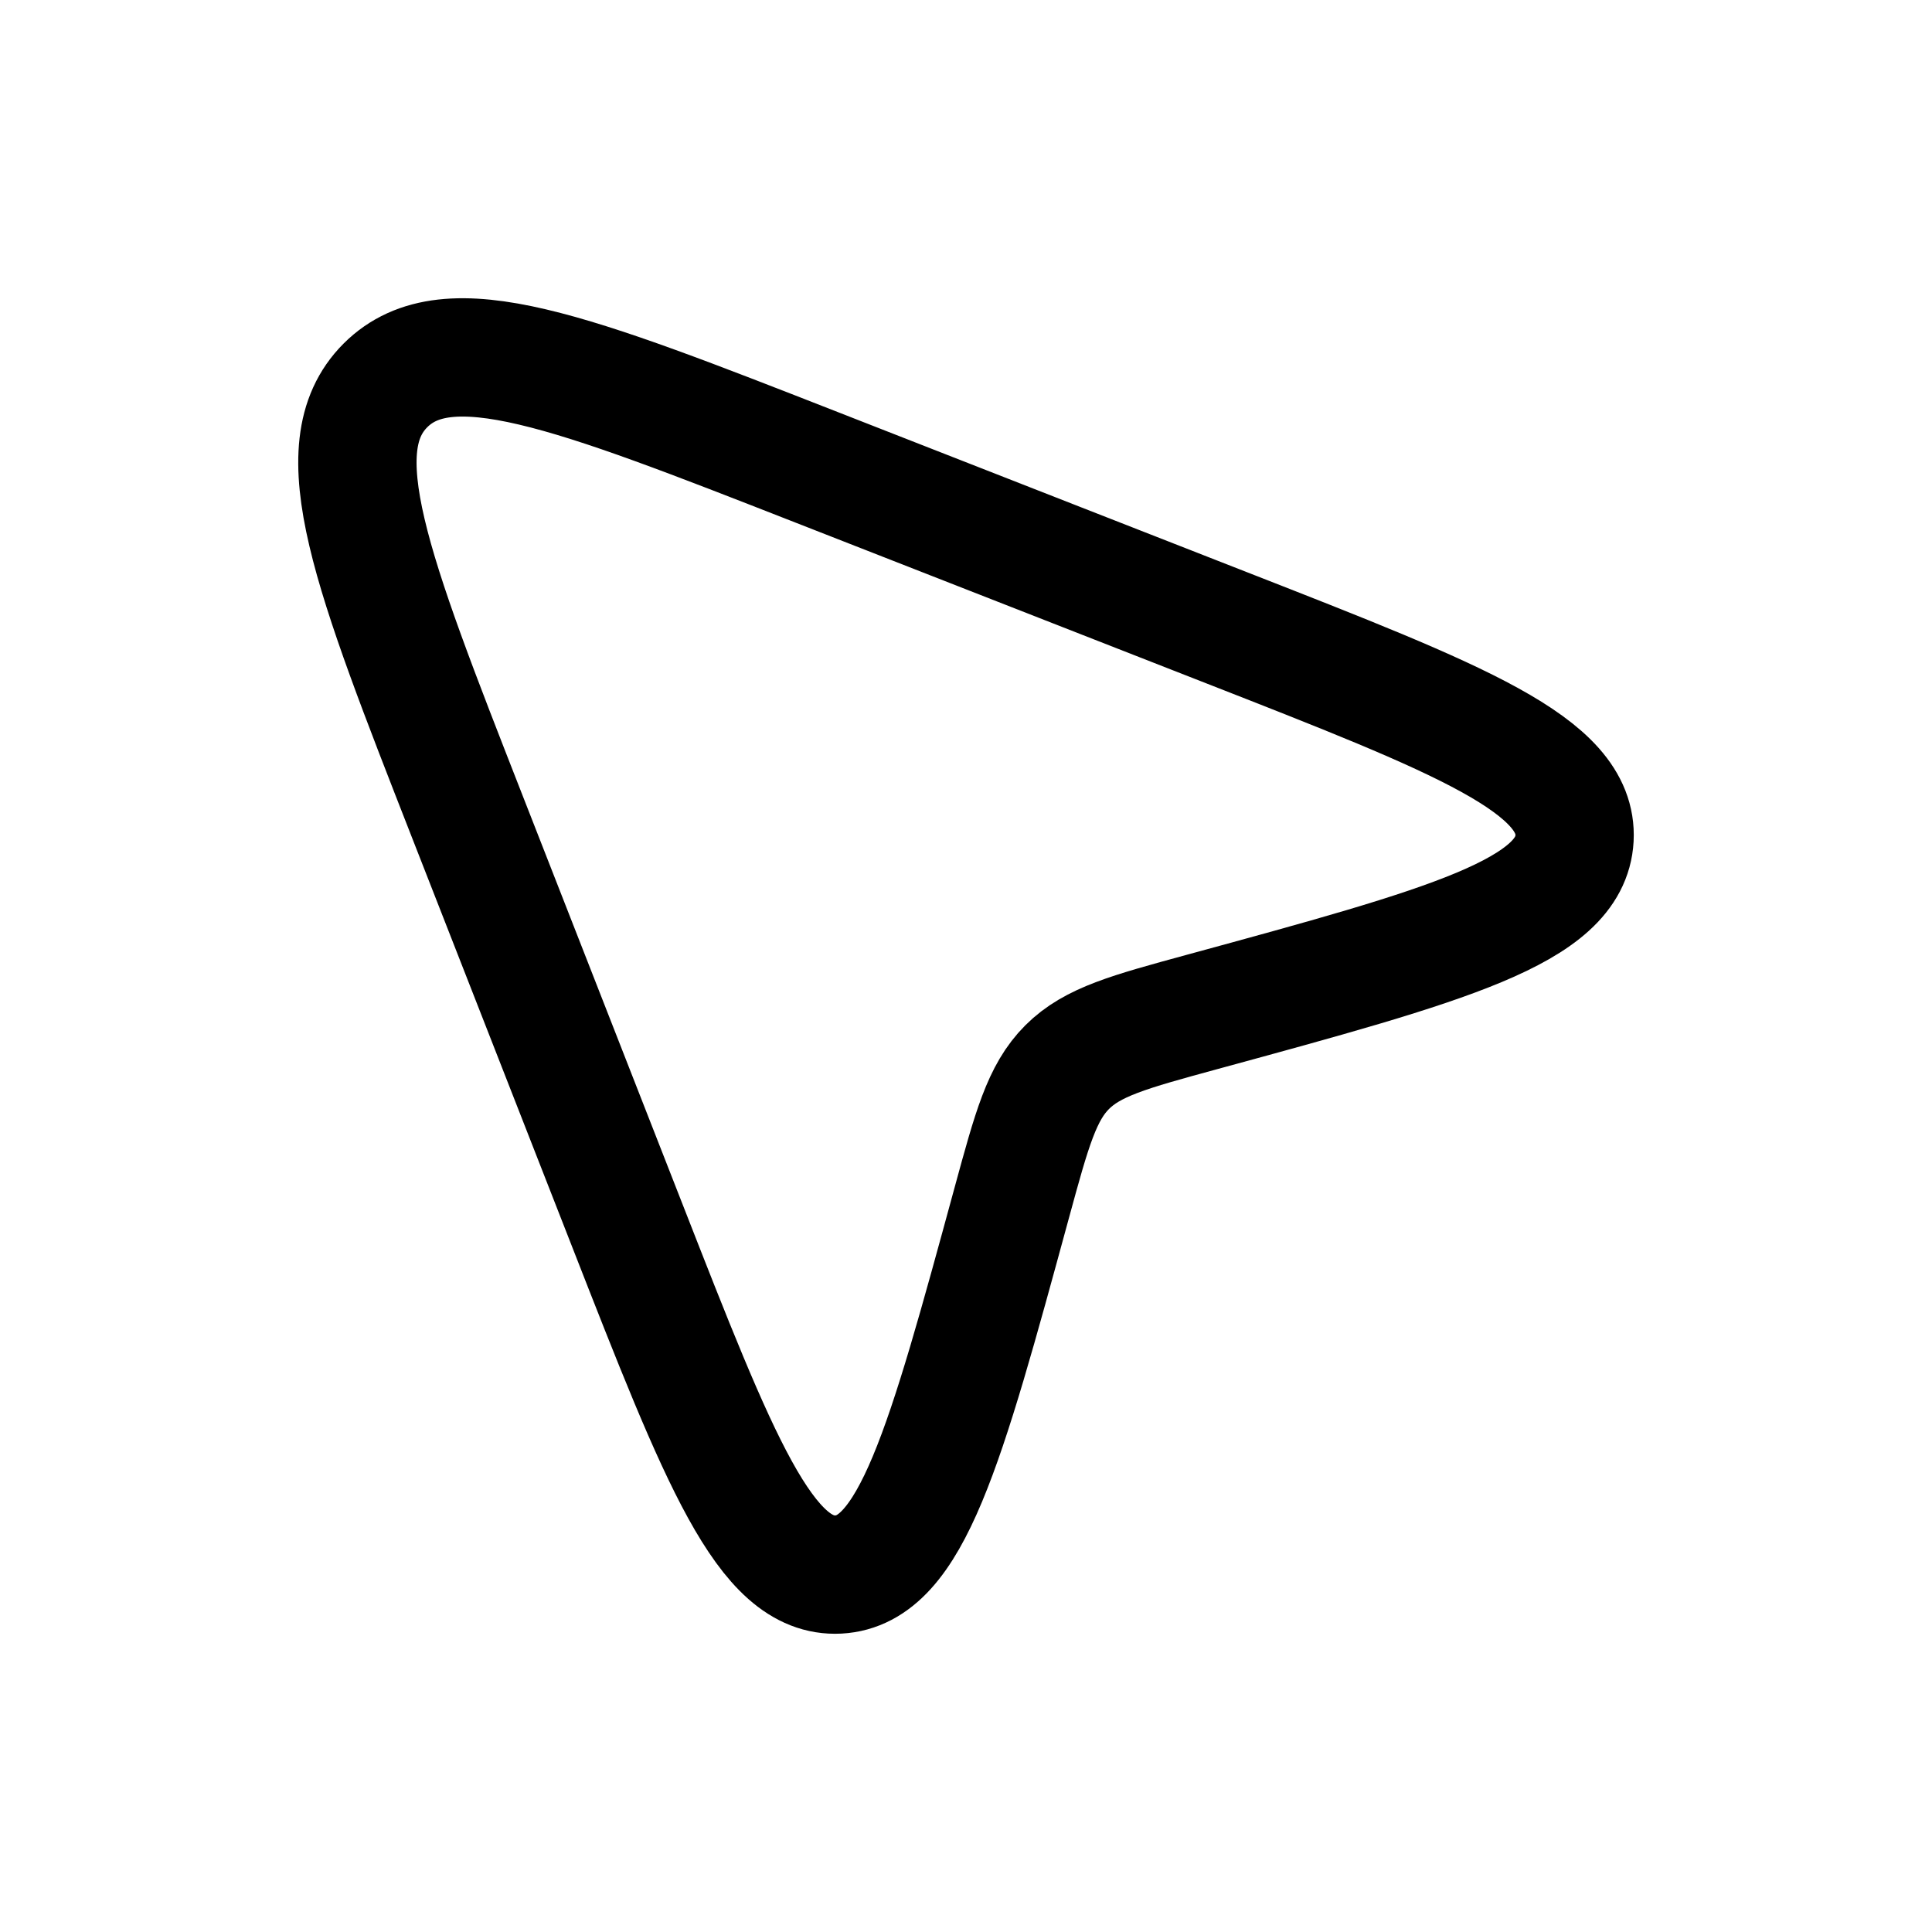
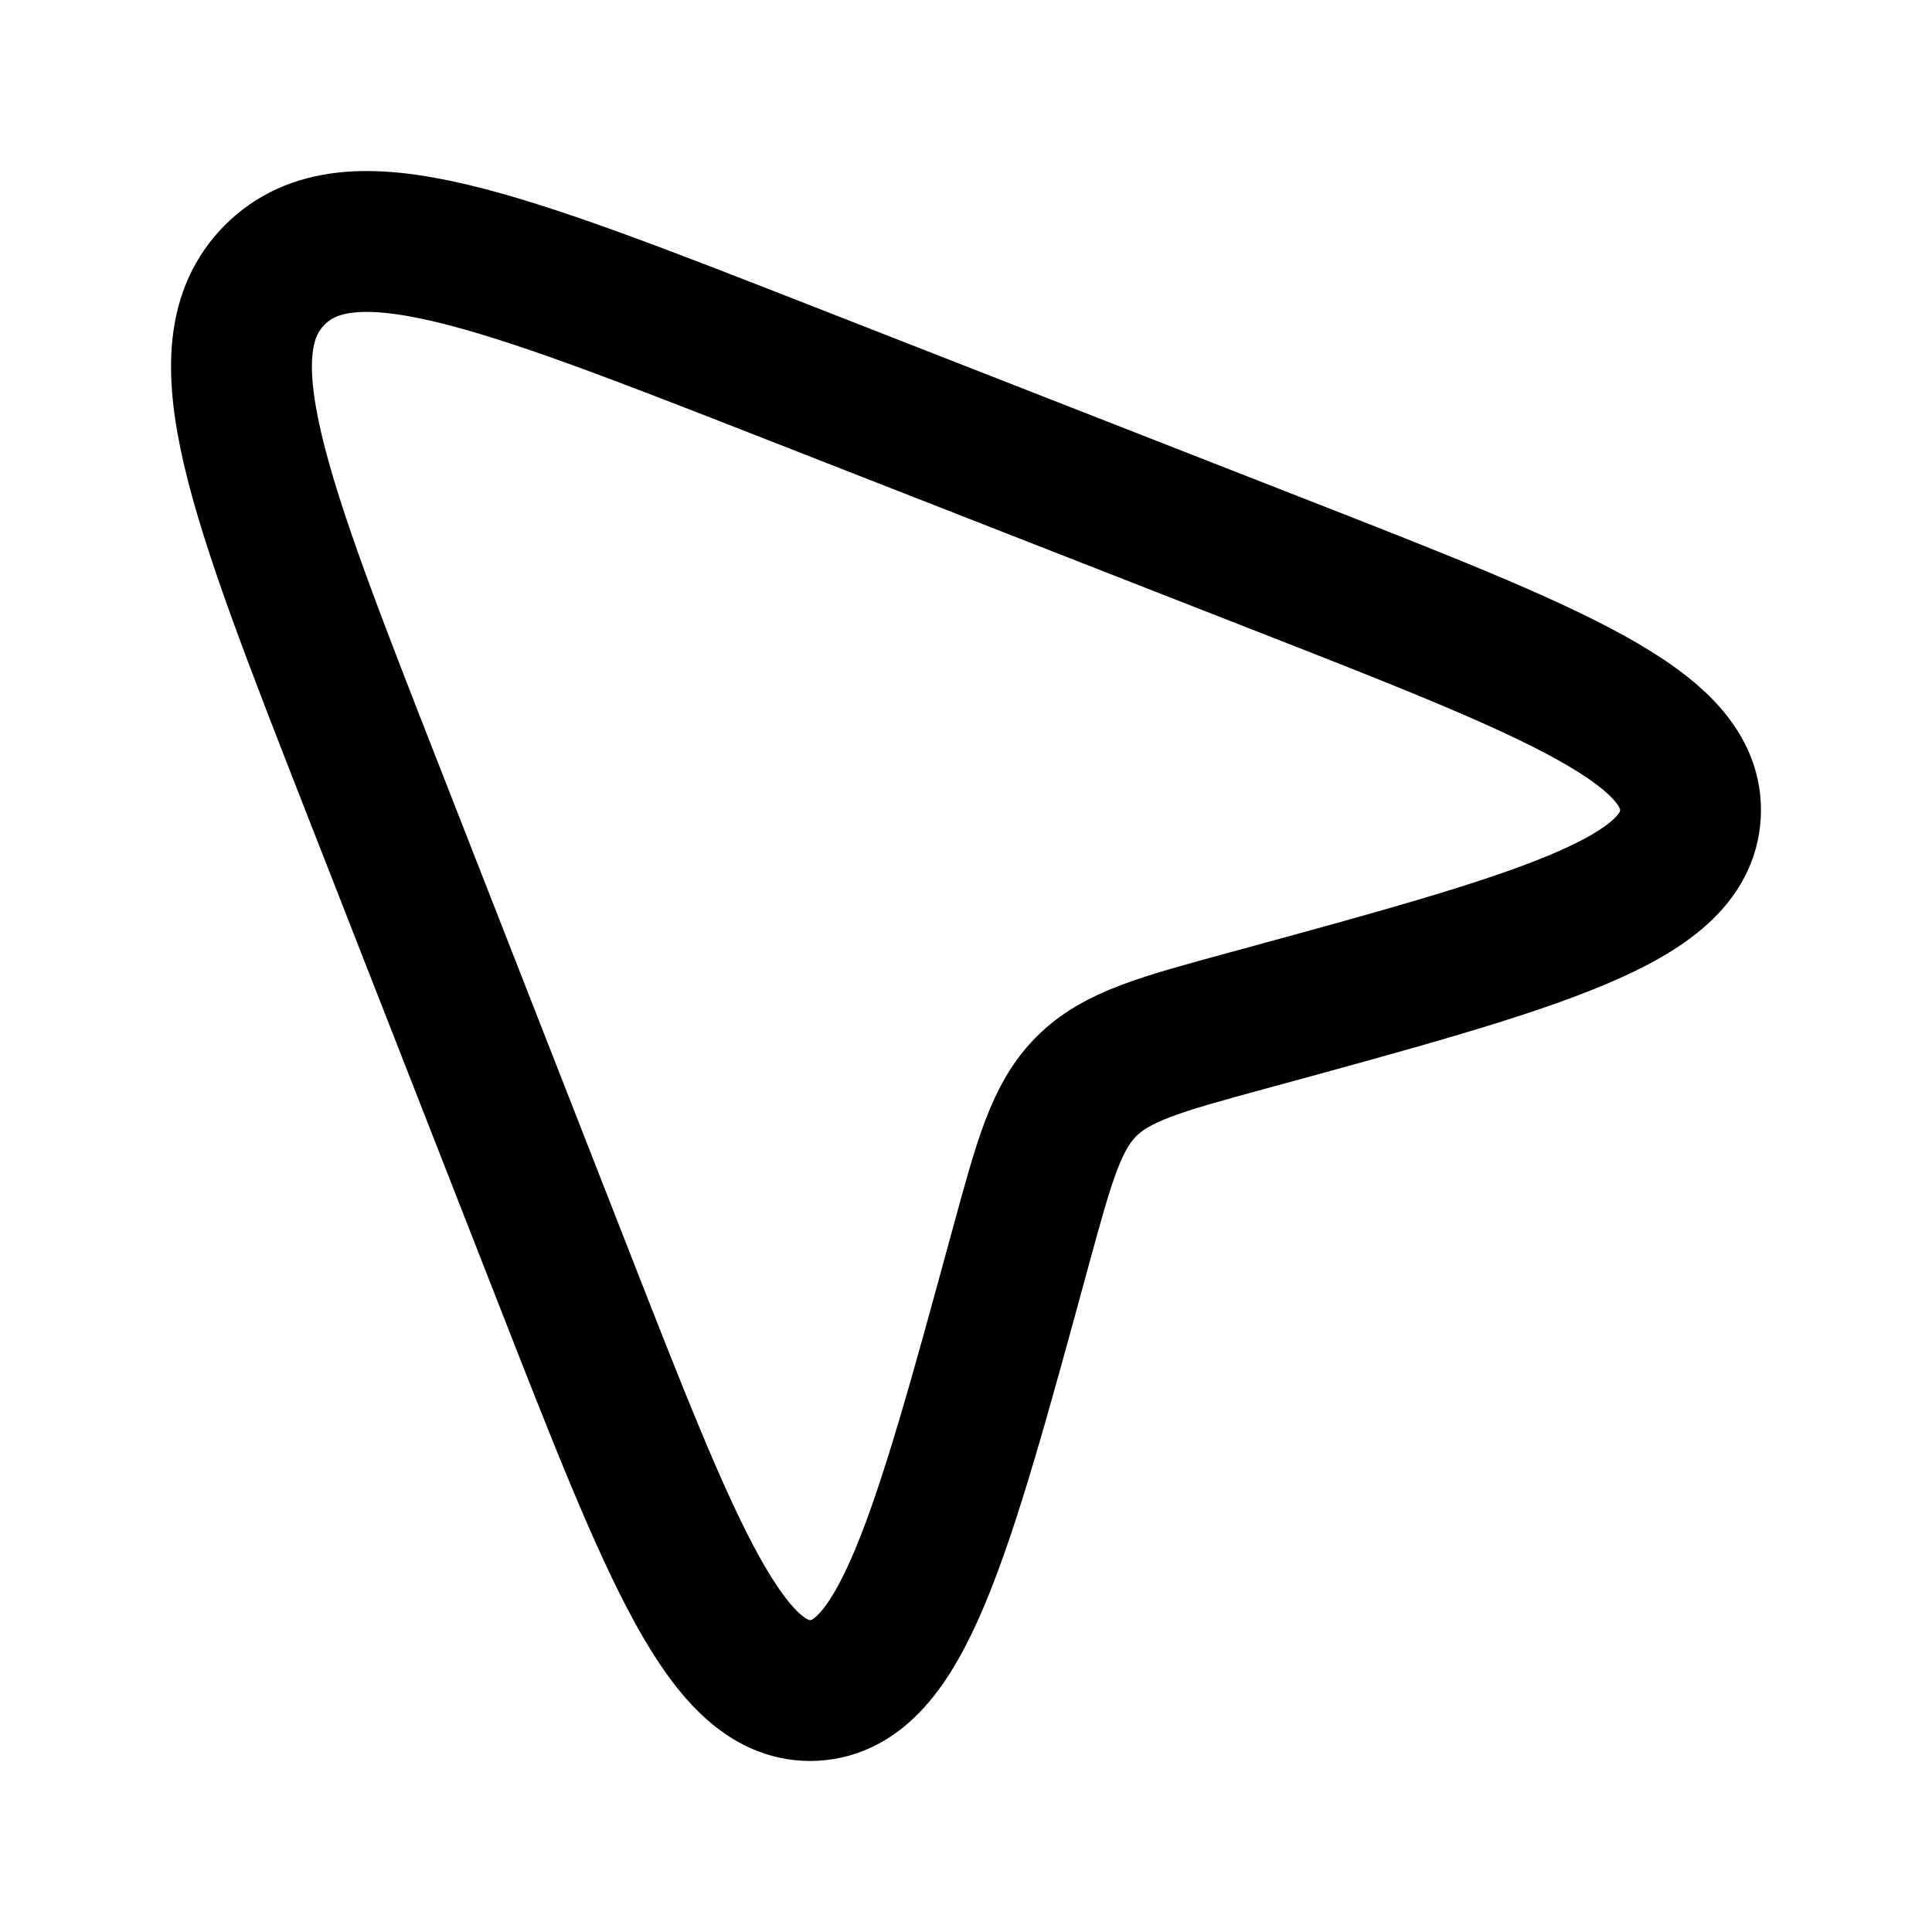
<svg xmlns="http://www.w3.org/2000/svg" viewBox="0 0 24 24" role="img" aria-labelledby="title desc">
-   <path transform="translate(12 12) scale(.84) translate(-12 -12)" d="M9.803 4.63L15.836 6.991C19.316 8.352 21.056 9.033 20.999 10.113C20.941 11.193 19.125 11.689 15.493 12.679C14.412 12.974 13.871 13.121 13.496 13.496C13.121 13.871 12.974 14.412 12.679 15.493C11.689 19.125 11.193 20.941 10.113 20.999C9.033 21.056 8.352 19.316 6.991 15.836L4.63 9.803C3.204 6.159 2.491 4.338 3.414 3.414C4.338 2.491 6.159 3.204 9.803 4.63Z" fill="none" stroke="currentColor" stroke-width="1.75" stroke-linecap="round" stroke-linejoin="round" />
+   <path transform="translate(12 12) scale(1) translate(-12 -12)" d="M9.803 4.63L15.836 6.991C19.316 8.352 21.056 9.033 20.999 10.113C20.941 11.193 19.125 11.689 15.493 12.679C14.412 12.974 13.871 13.121 13.496 13.496C13.121 13.871 12.974 14.412 12.679 15.493C11.689 19.125 11.193 20.941 10.113 20.999C9.033 21.056 8.352 19.316 6.991 15.836L4.63 9.803C3.204 6.159 2.491 4.338 3.414 3.414C4.338 2.491 6.159 3.204 9.803 4.63Z" fill="none" stroke="currentColor" stroke-width="1.75" stroke-linecap="round" stroke-linejoin="round" />
</svg>
